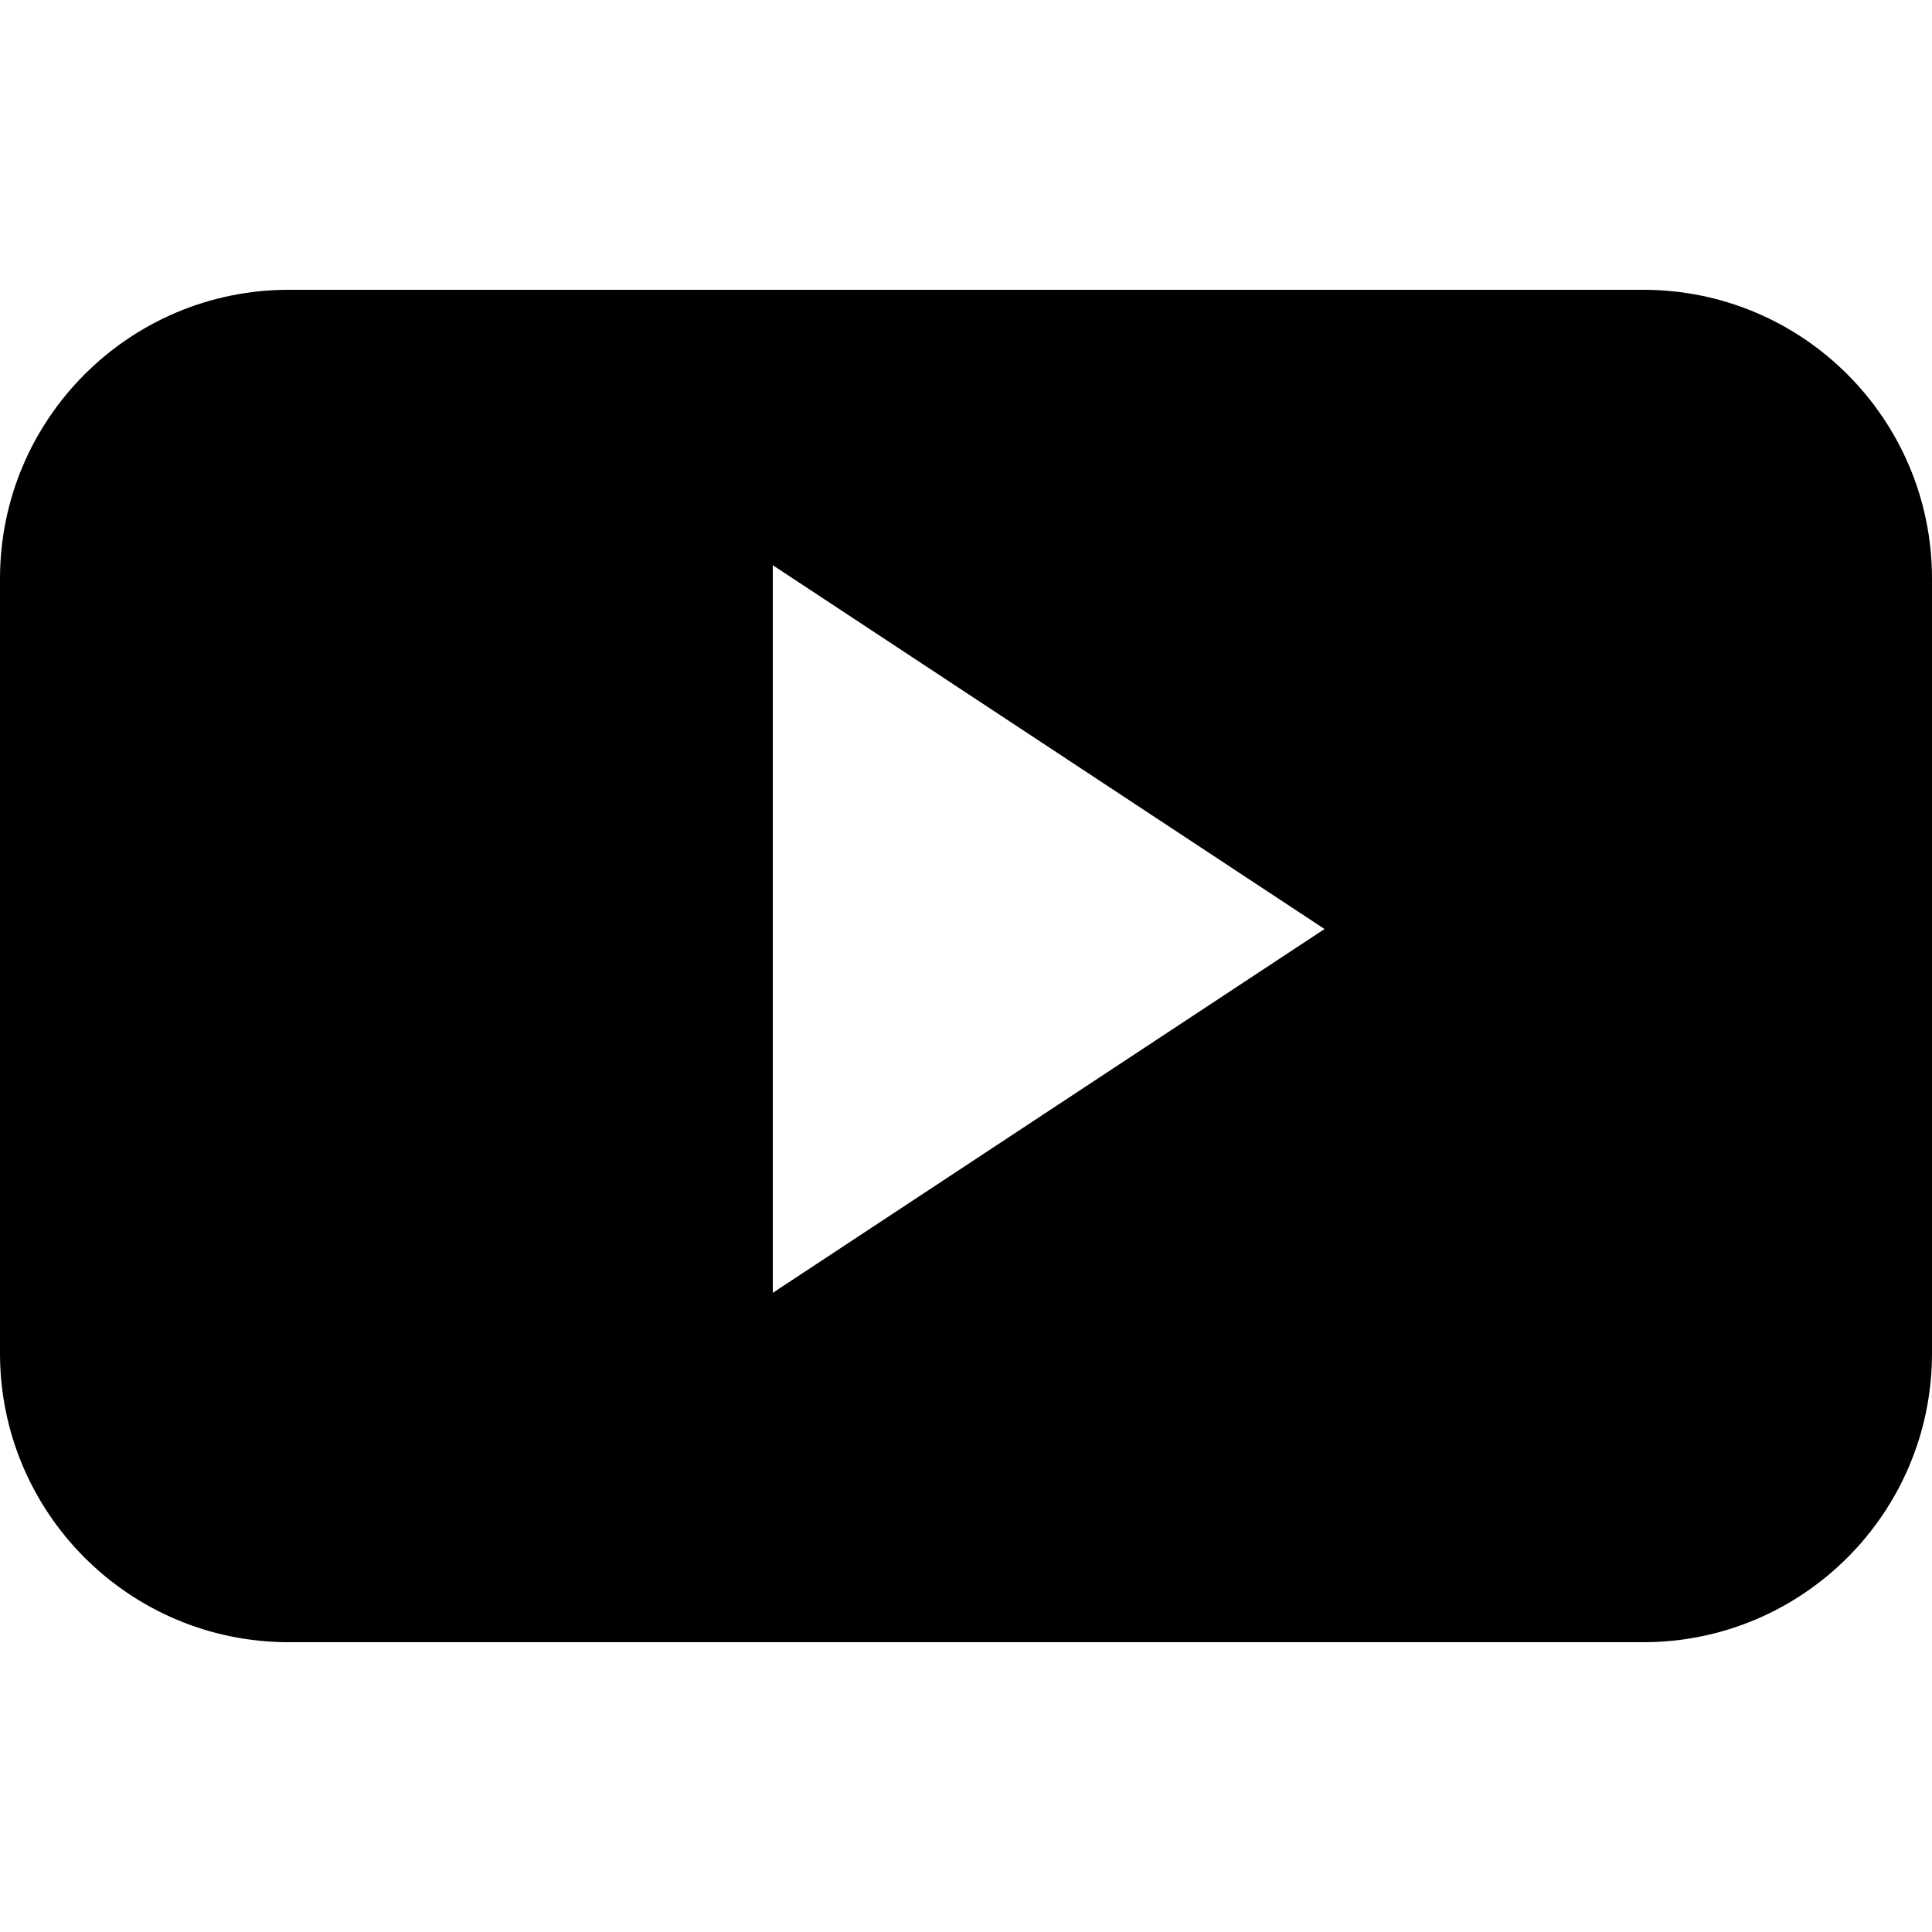
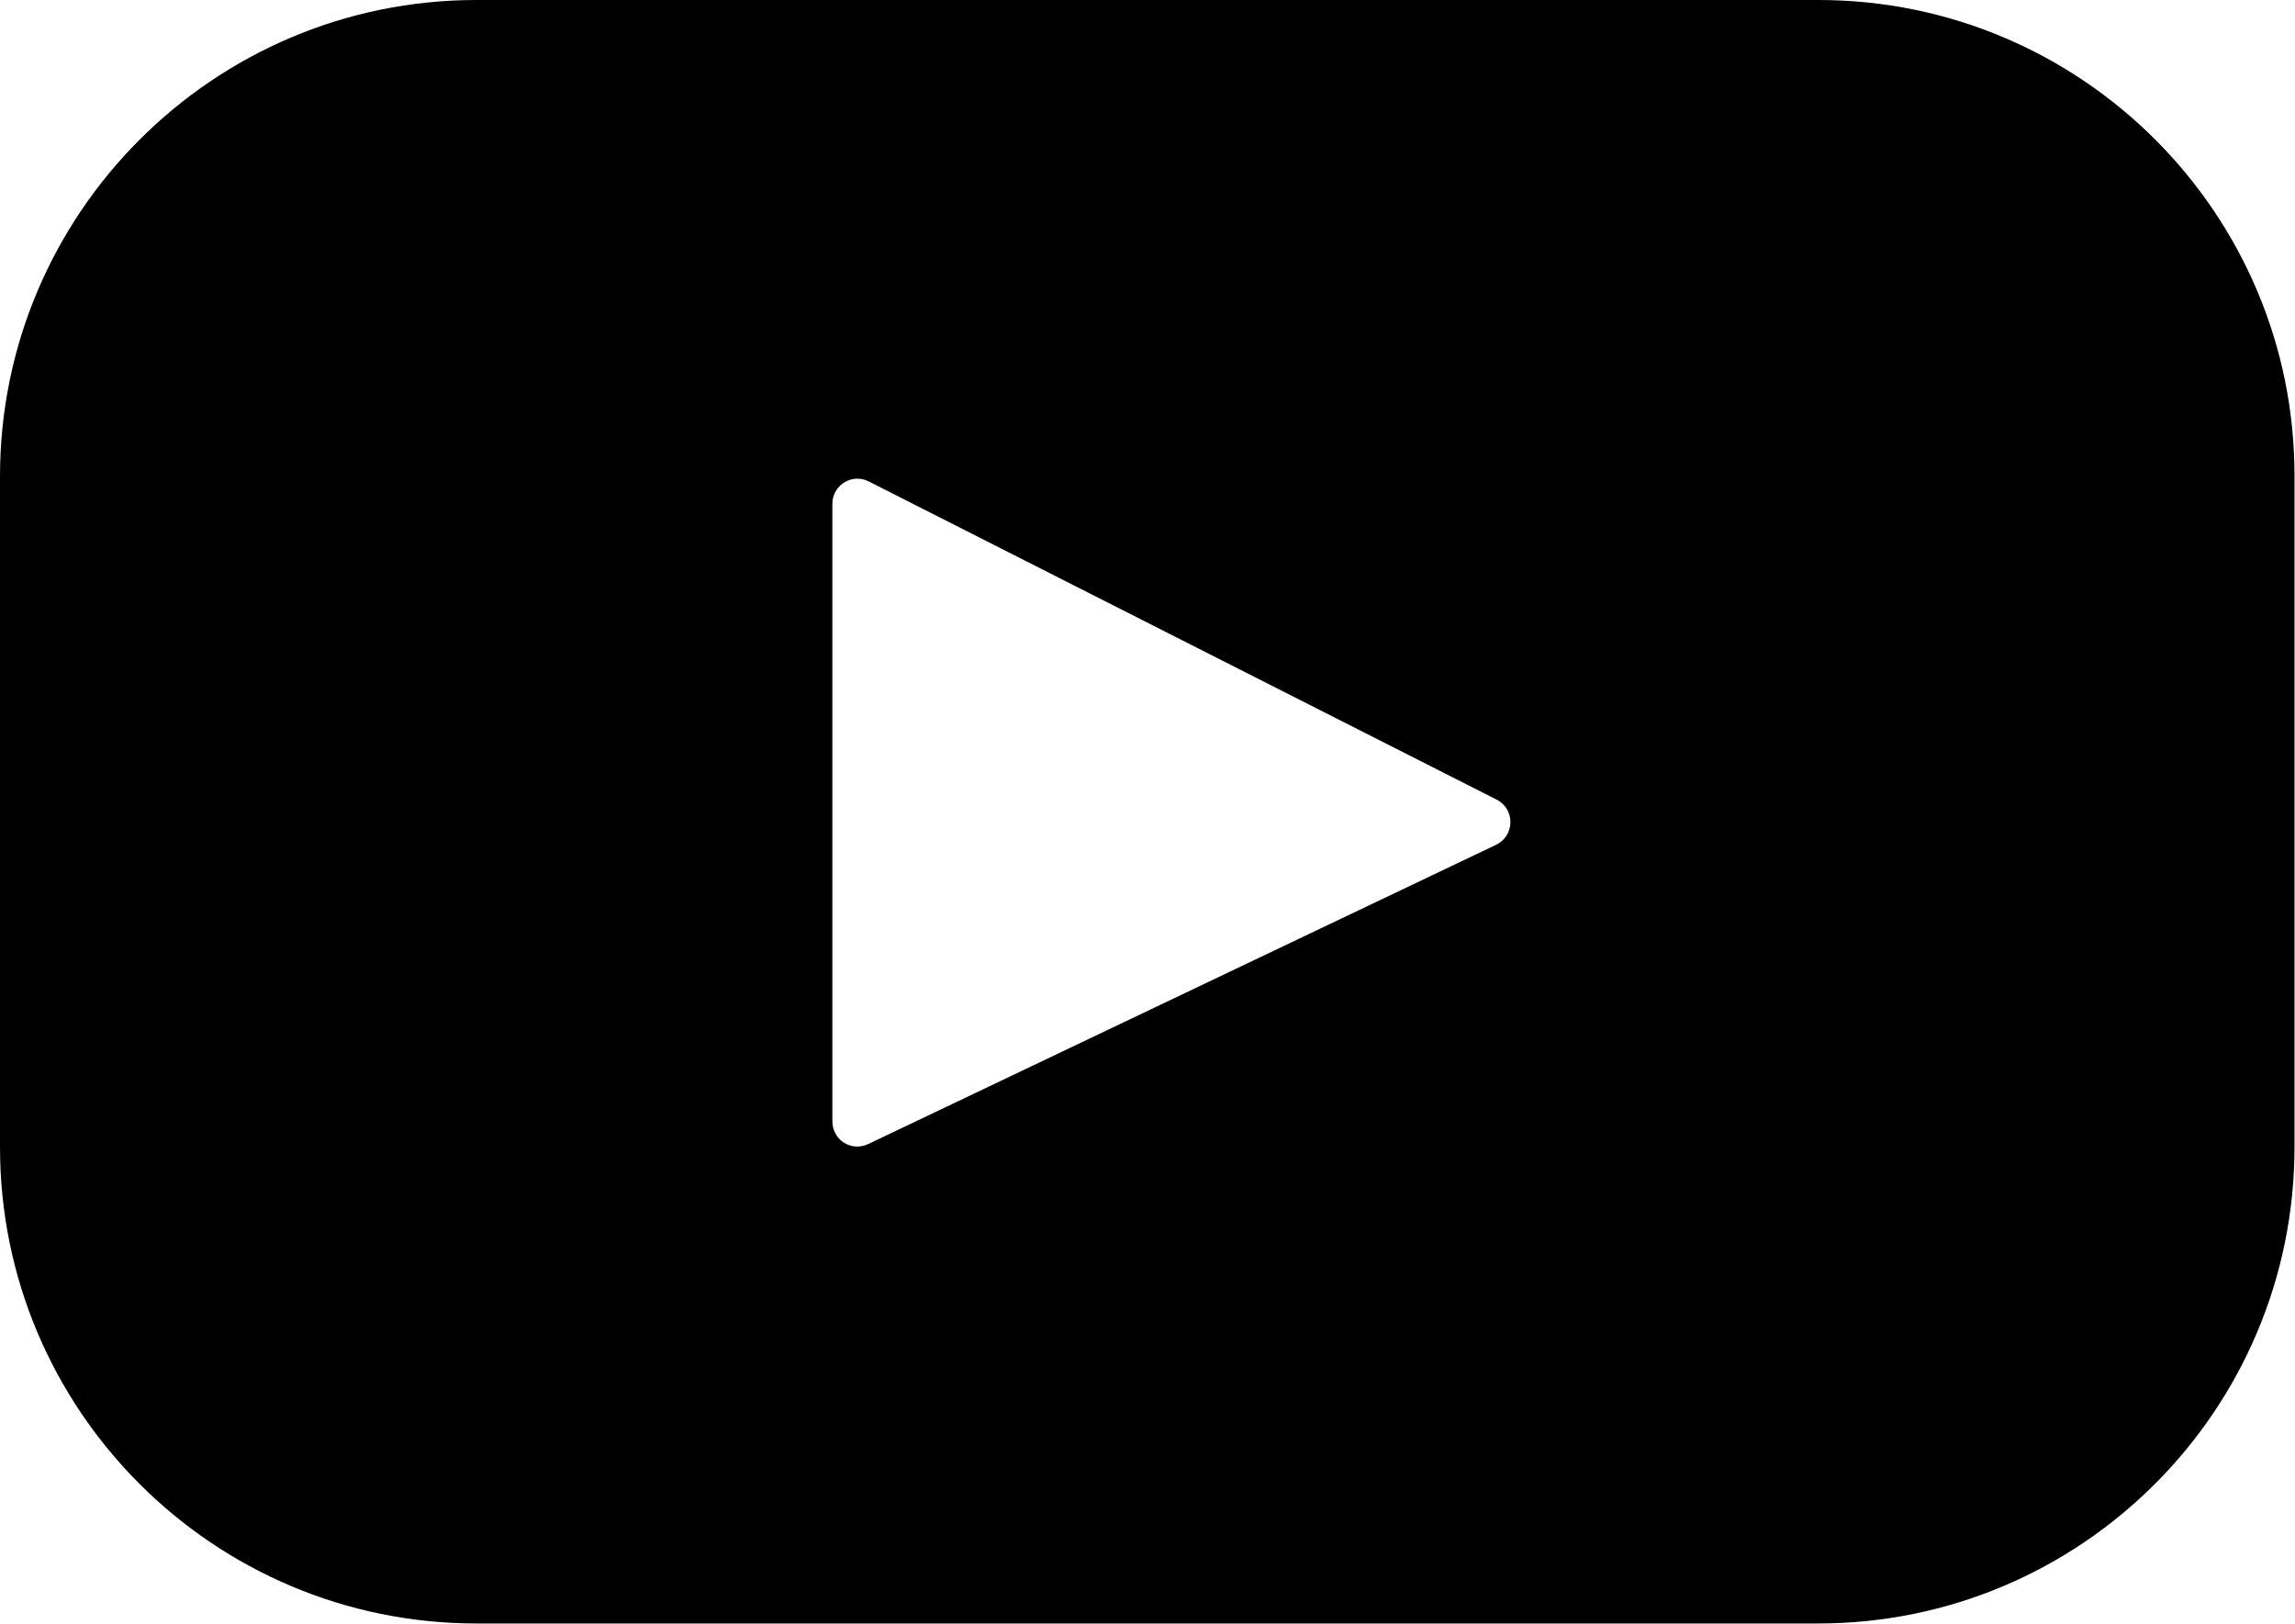
- <svg xmlns="http://www.w3.org/2000/svg" version="1.1" id="Capa_1" x="0px" y="0px" width="90px" height="90px" viewBox="0 0 90 90" style="enable-background:new 0 0 90 90;" xml:space="preserve">
+ <svg xmlns="http://www.w3.org/2000/svg" version="1.1" id="Capa_1" x="0px" y="0px" viewBox="0 0 461 326.2" style="enable-background:new 0 0 461 326.2;" xml:space="preserve">
  <g>
-     <path id="YouTube__x28_alt_x29_" d="M90,26.958C90,19.525,83.979,13.5,76.55,13.5h-63.1C6.021,13.5,0,19.525,0,26.958v36.084   C0,70.475,6.021,76.5,13.45,76.5h63.1C83.979,76.5,90,70.475,90,63.042V26.958z M36,60.225V26.33l25.702,16.947L36,60.225z" />
+     <path d="M365.3,0H95.7C42.9,0,0,42.9,0,95.7v134.7c0,52.9,42.9,95.7,95.7,95.7h269.5c52.9,0,95.7-42.9,95.7-95.7V95.7   C461,42.9,418.1,0,365.3,0z M300.5,169.7l-126.1,60.1c-3.4,1.6-7.2-0.8-7.2-4.6v-124c0-3.8,4-6.2,7.3-4.5l126.1,63.9   C304.4,162.5,304.3,167.9,300.5,169.7z" />
  </g>
-   <g>
- </g>
-   <g>
- </g>
-   <g>
- </g>
-   <g>
- </g>
-   <g>
- </g>
-   <g>
- </g>
-   <g>
- </g>
-   <g>
- </g>
-   <g>
- </g>
-   <g>
- </g>
-   <g>
- </g>
-   <g>
- </g>
-   <g>
- </g>
-   <g>
- </g>
-   <g>
- </g>
</svg>
